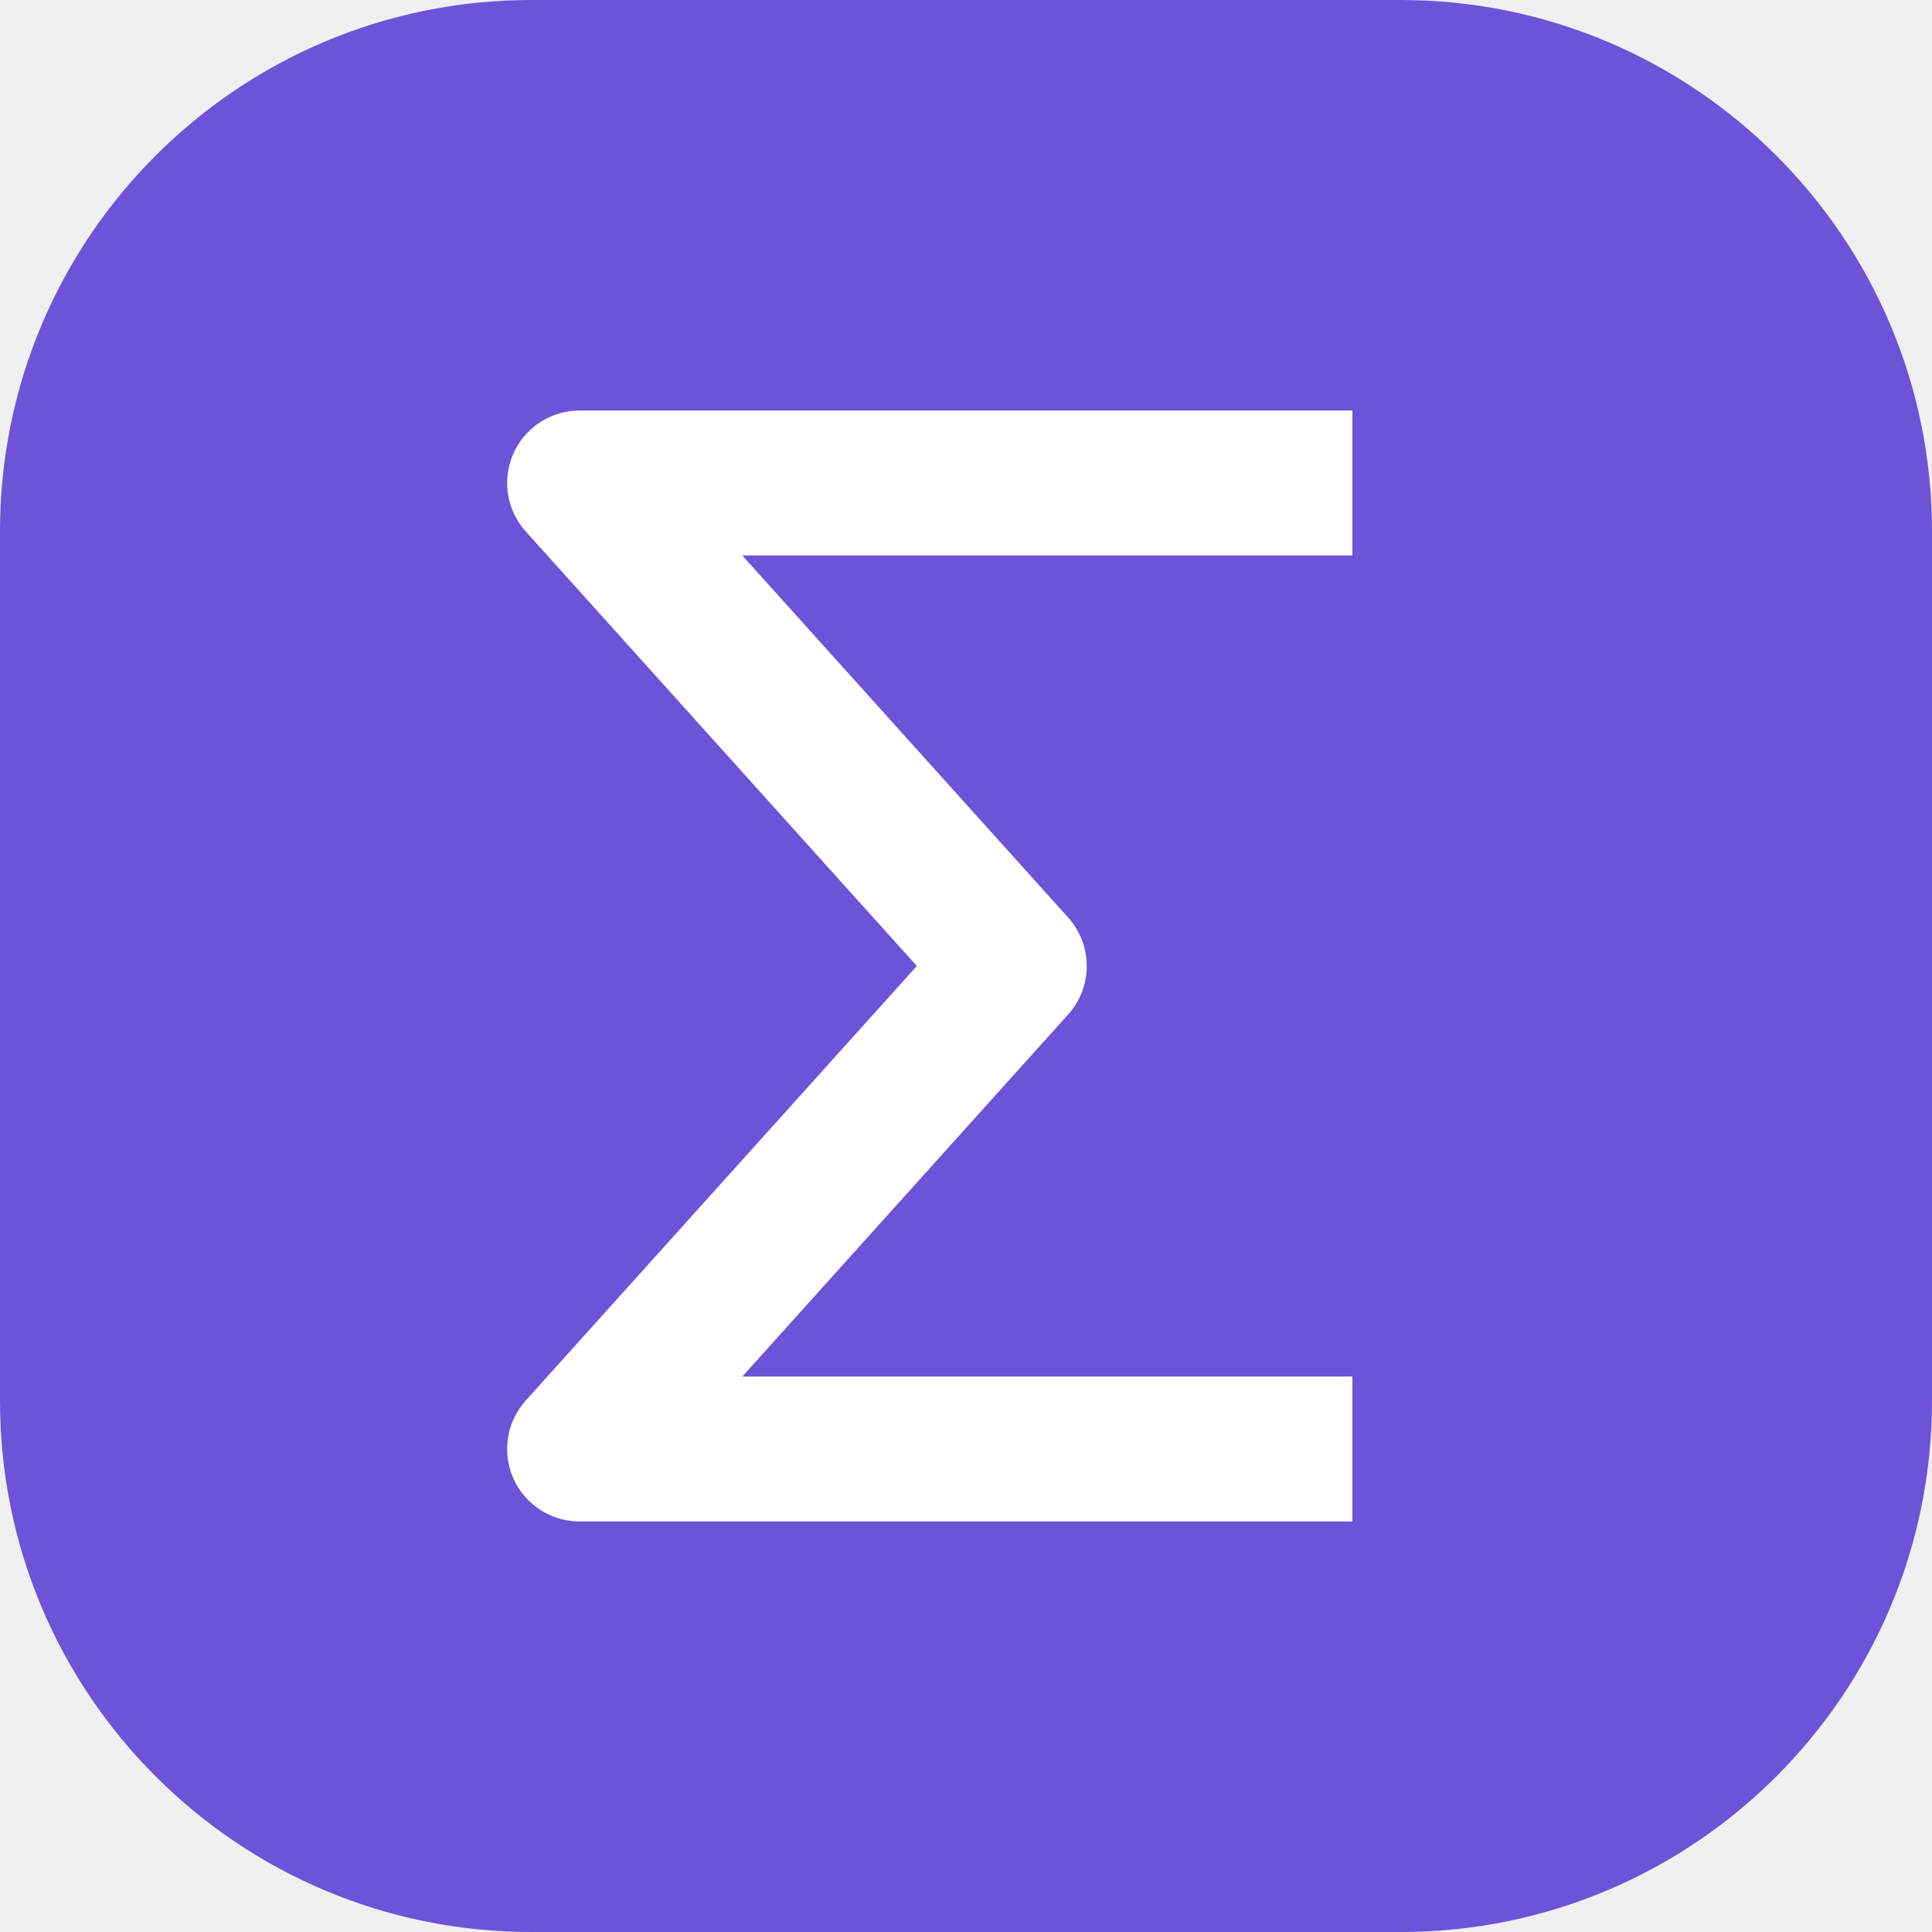
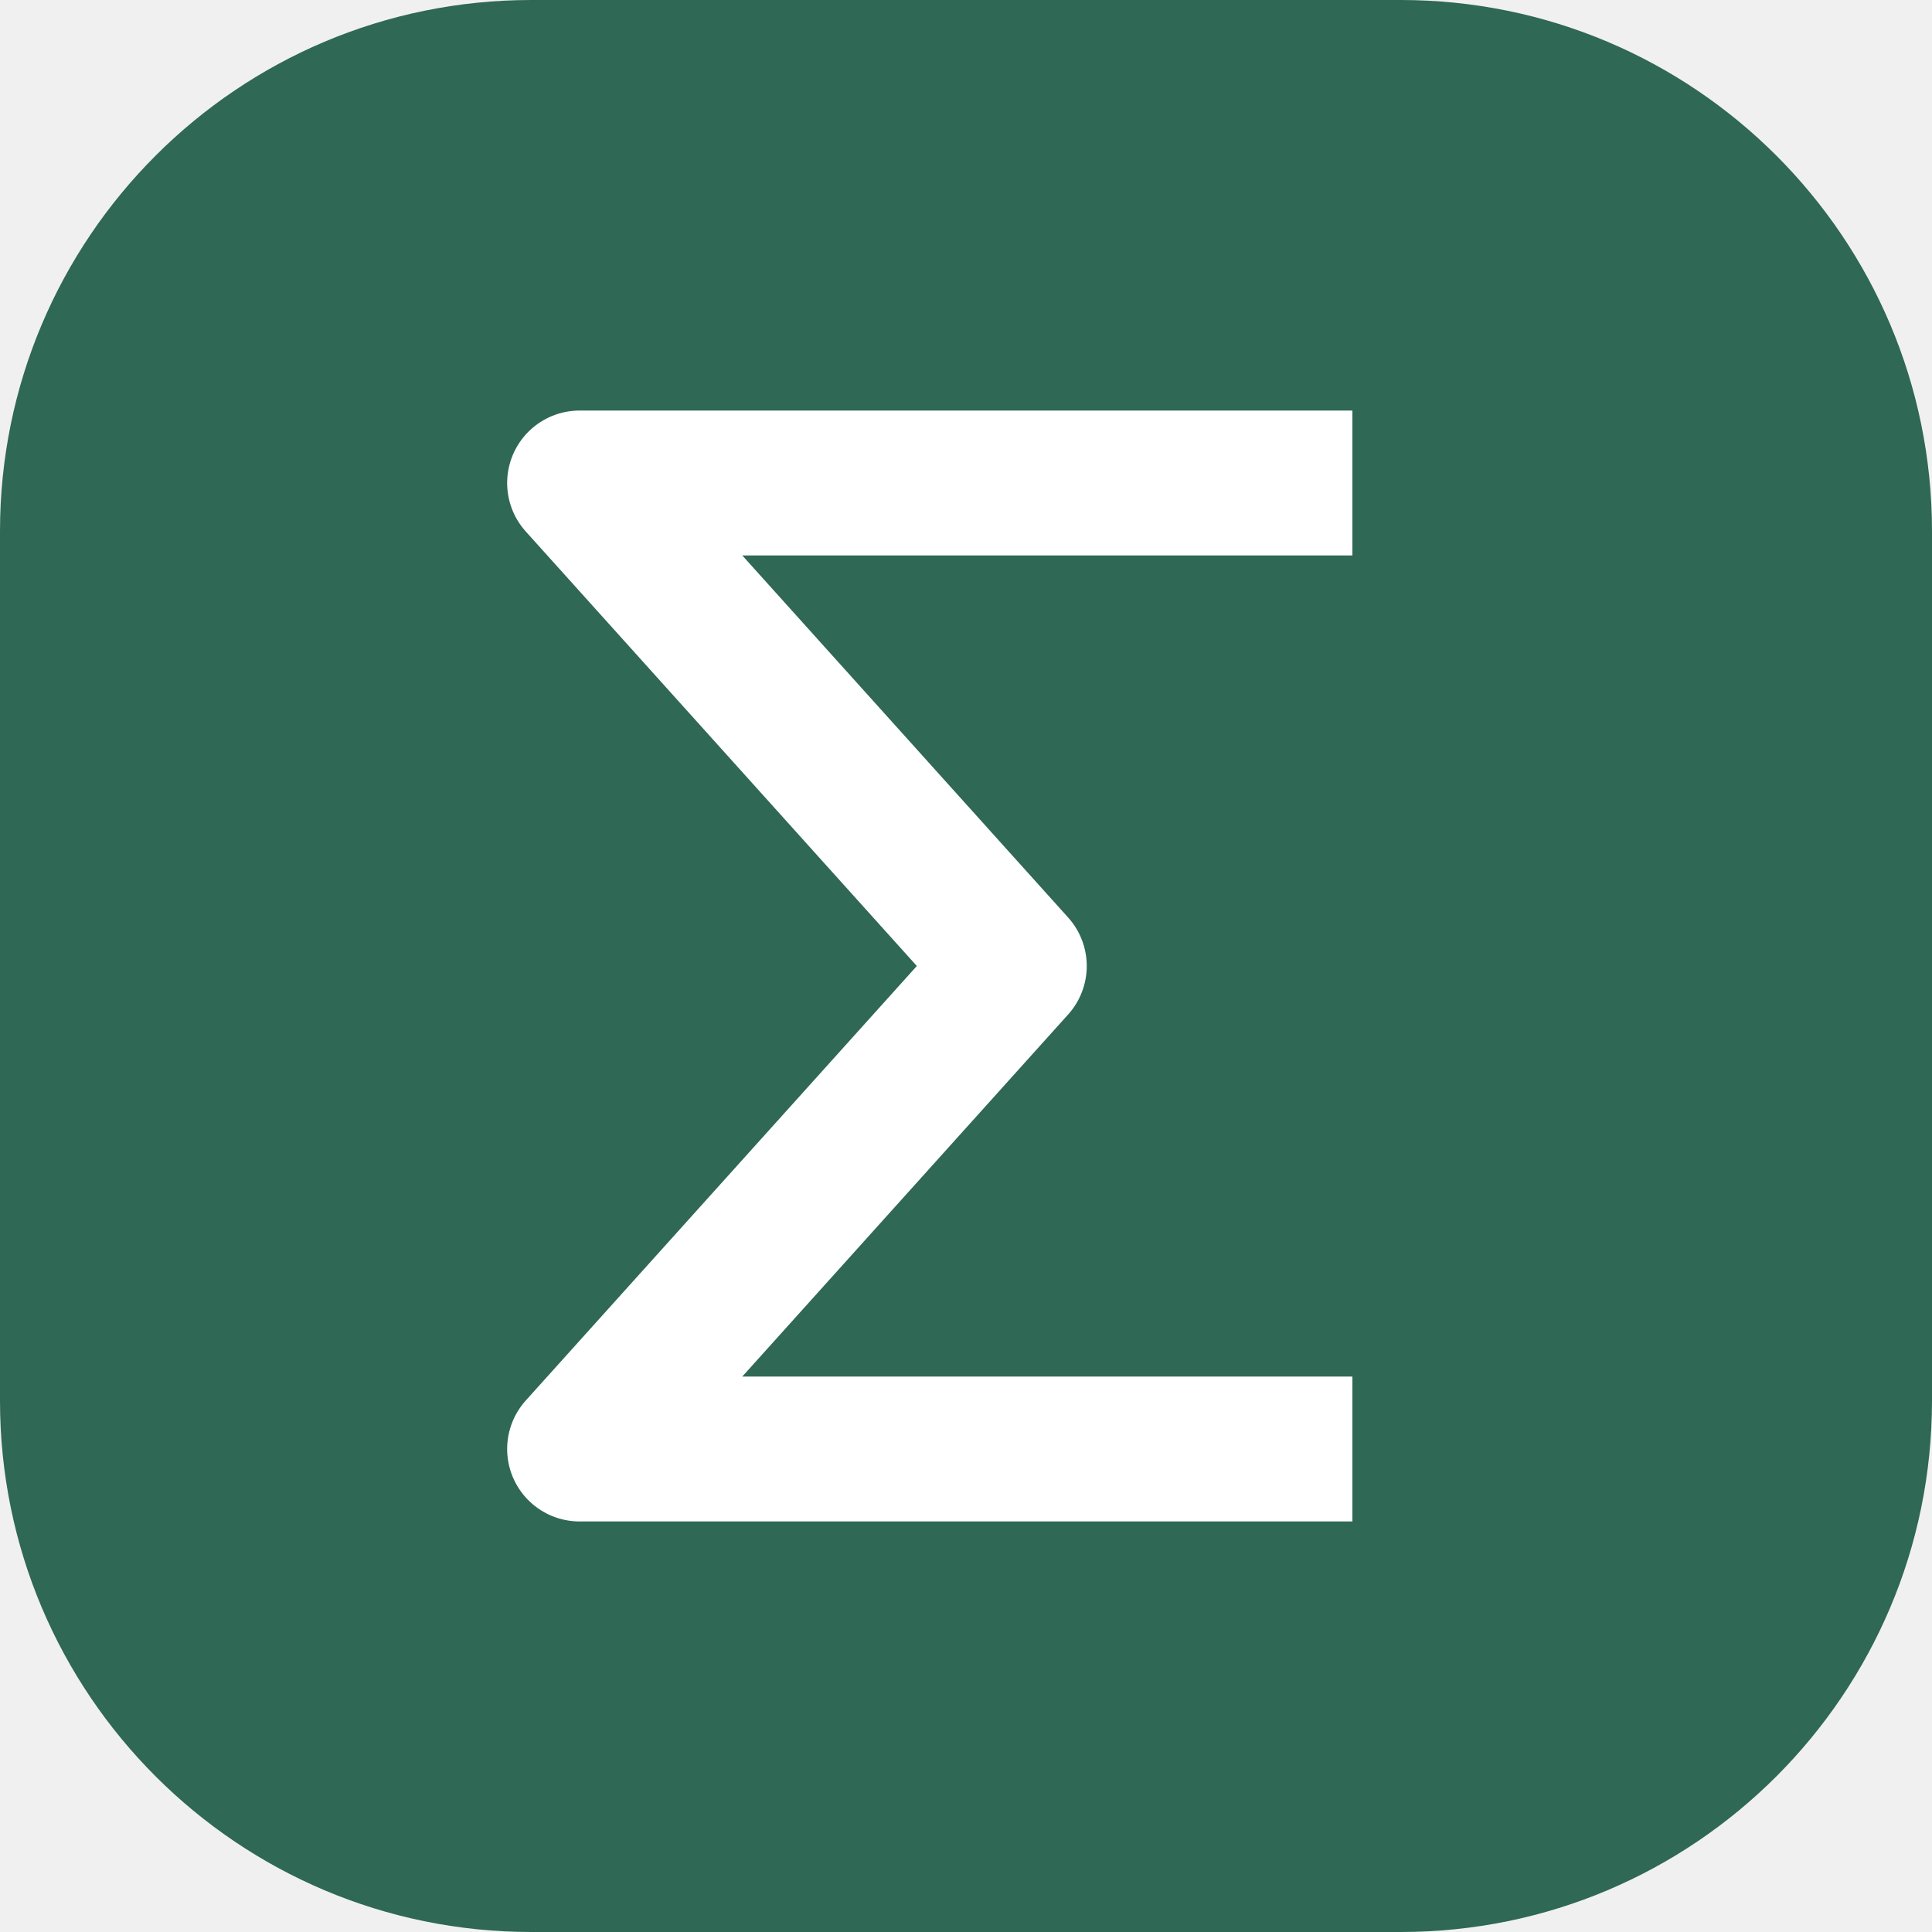
<svg xmlns="http://www.w3.org/2000/svg" viewBox="0 0 40 40">
-   <rect width="40" height="40" rx="11" fill="#6d53d8" />
+   <rect width="40" height="40" rx="11" fill="#2f6855" />
  <path d="M28 10H12l9 10-9 10h16" stroke="white" stroke-width="3" fill="none" stroke-linejoin="round" />
</svg>
